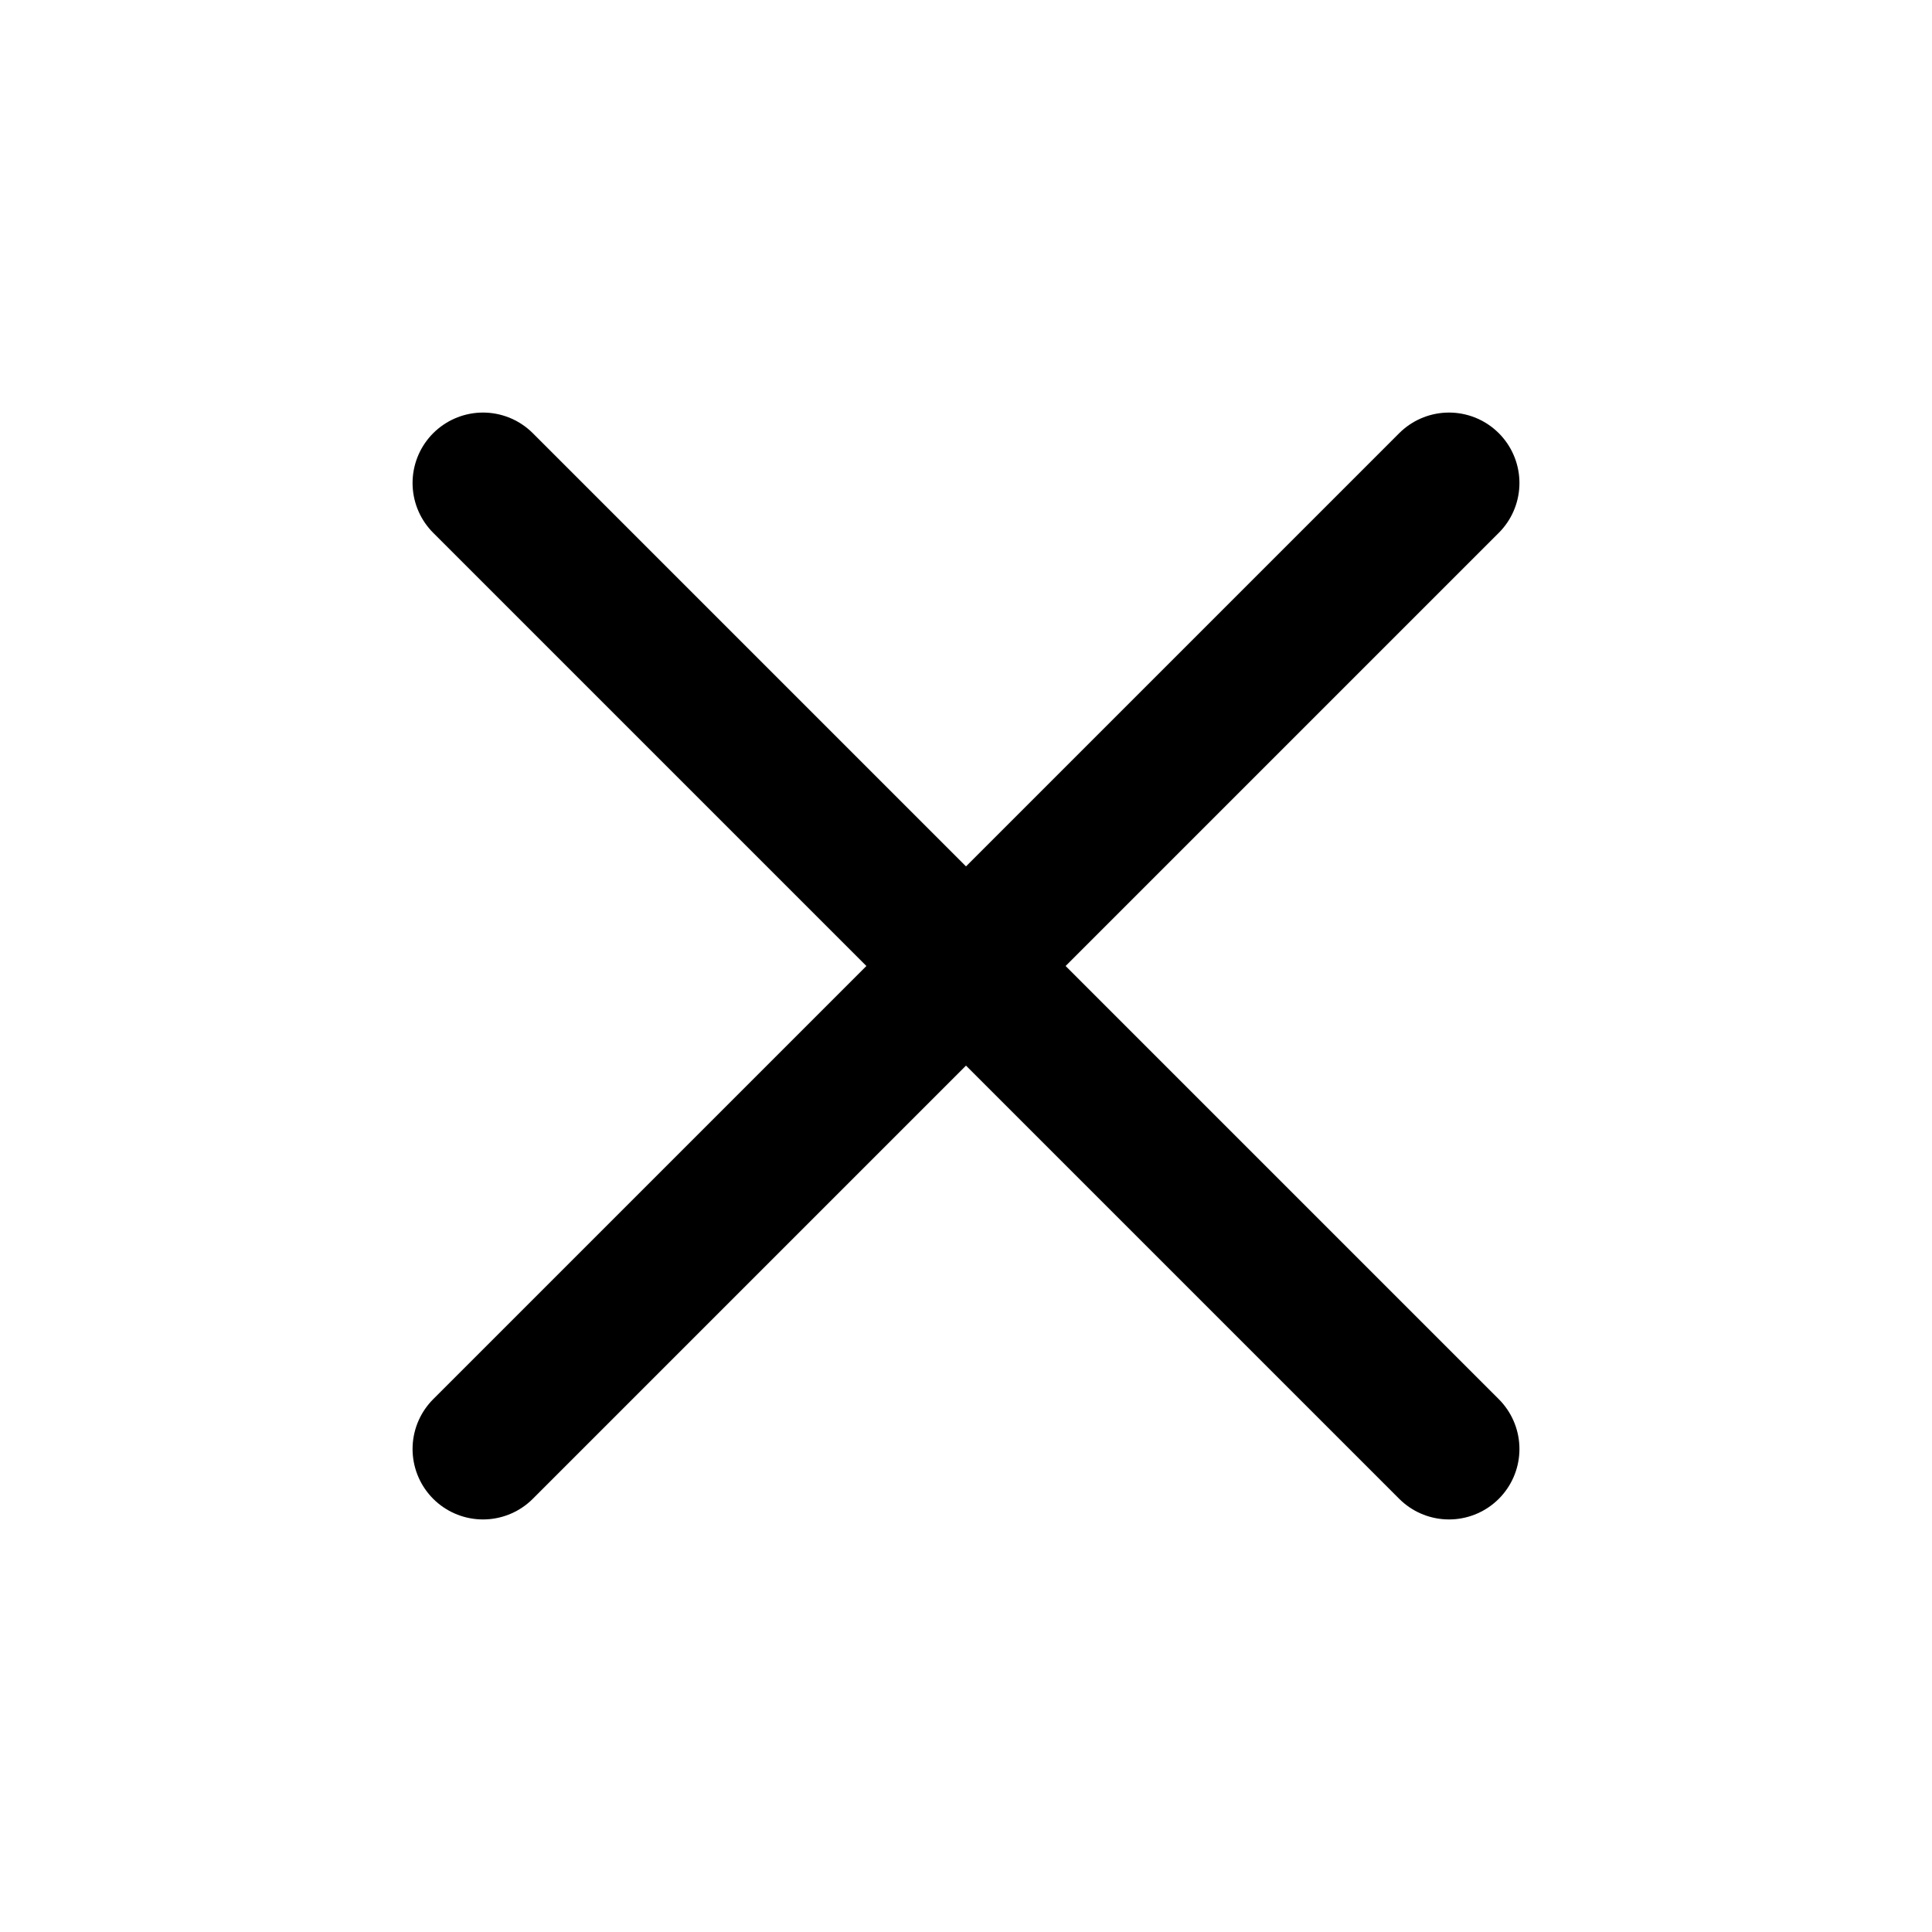
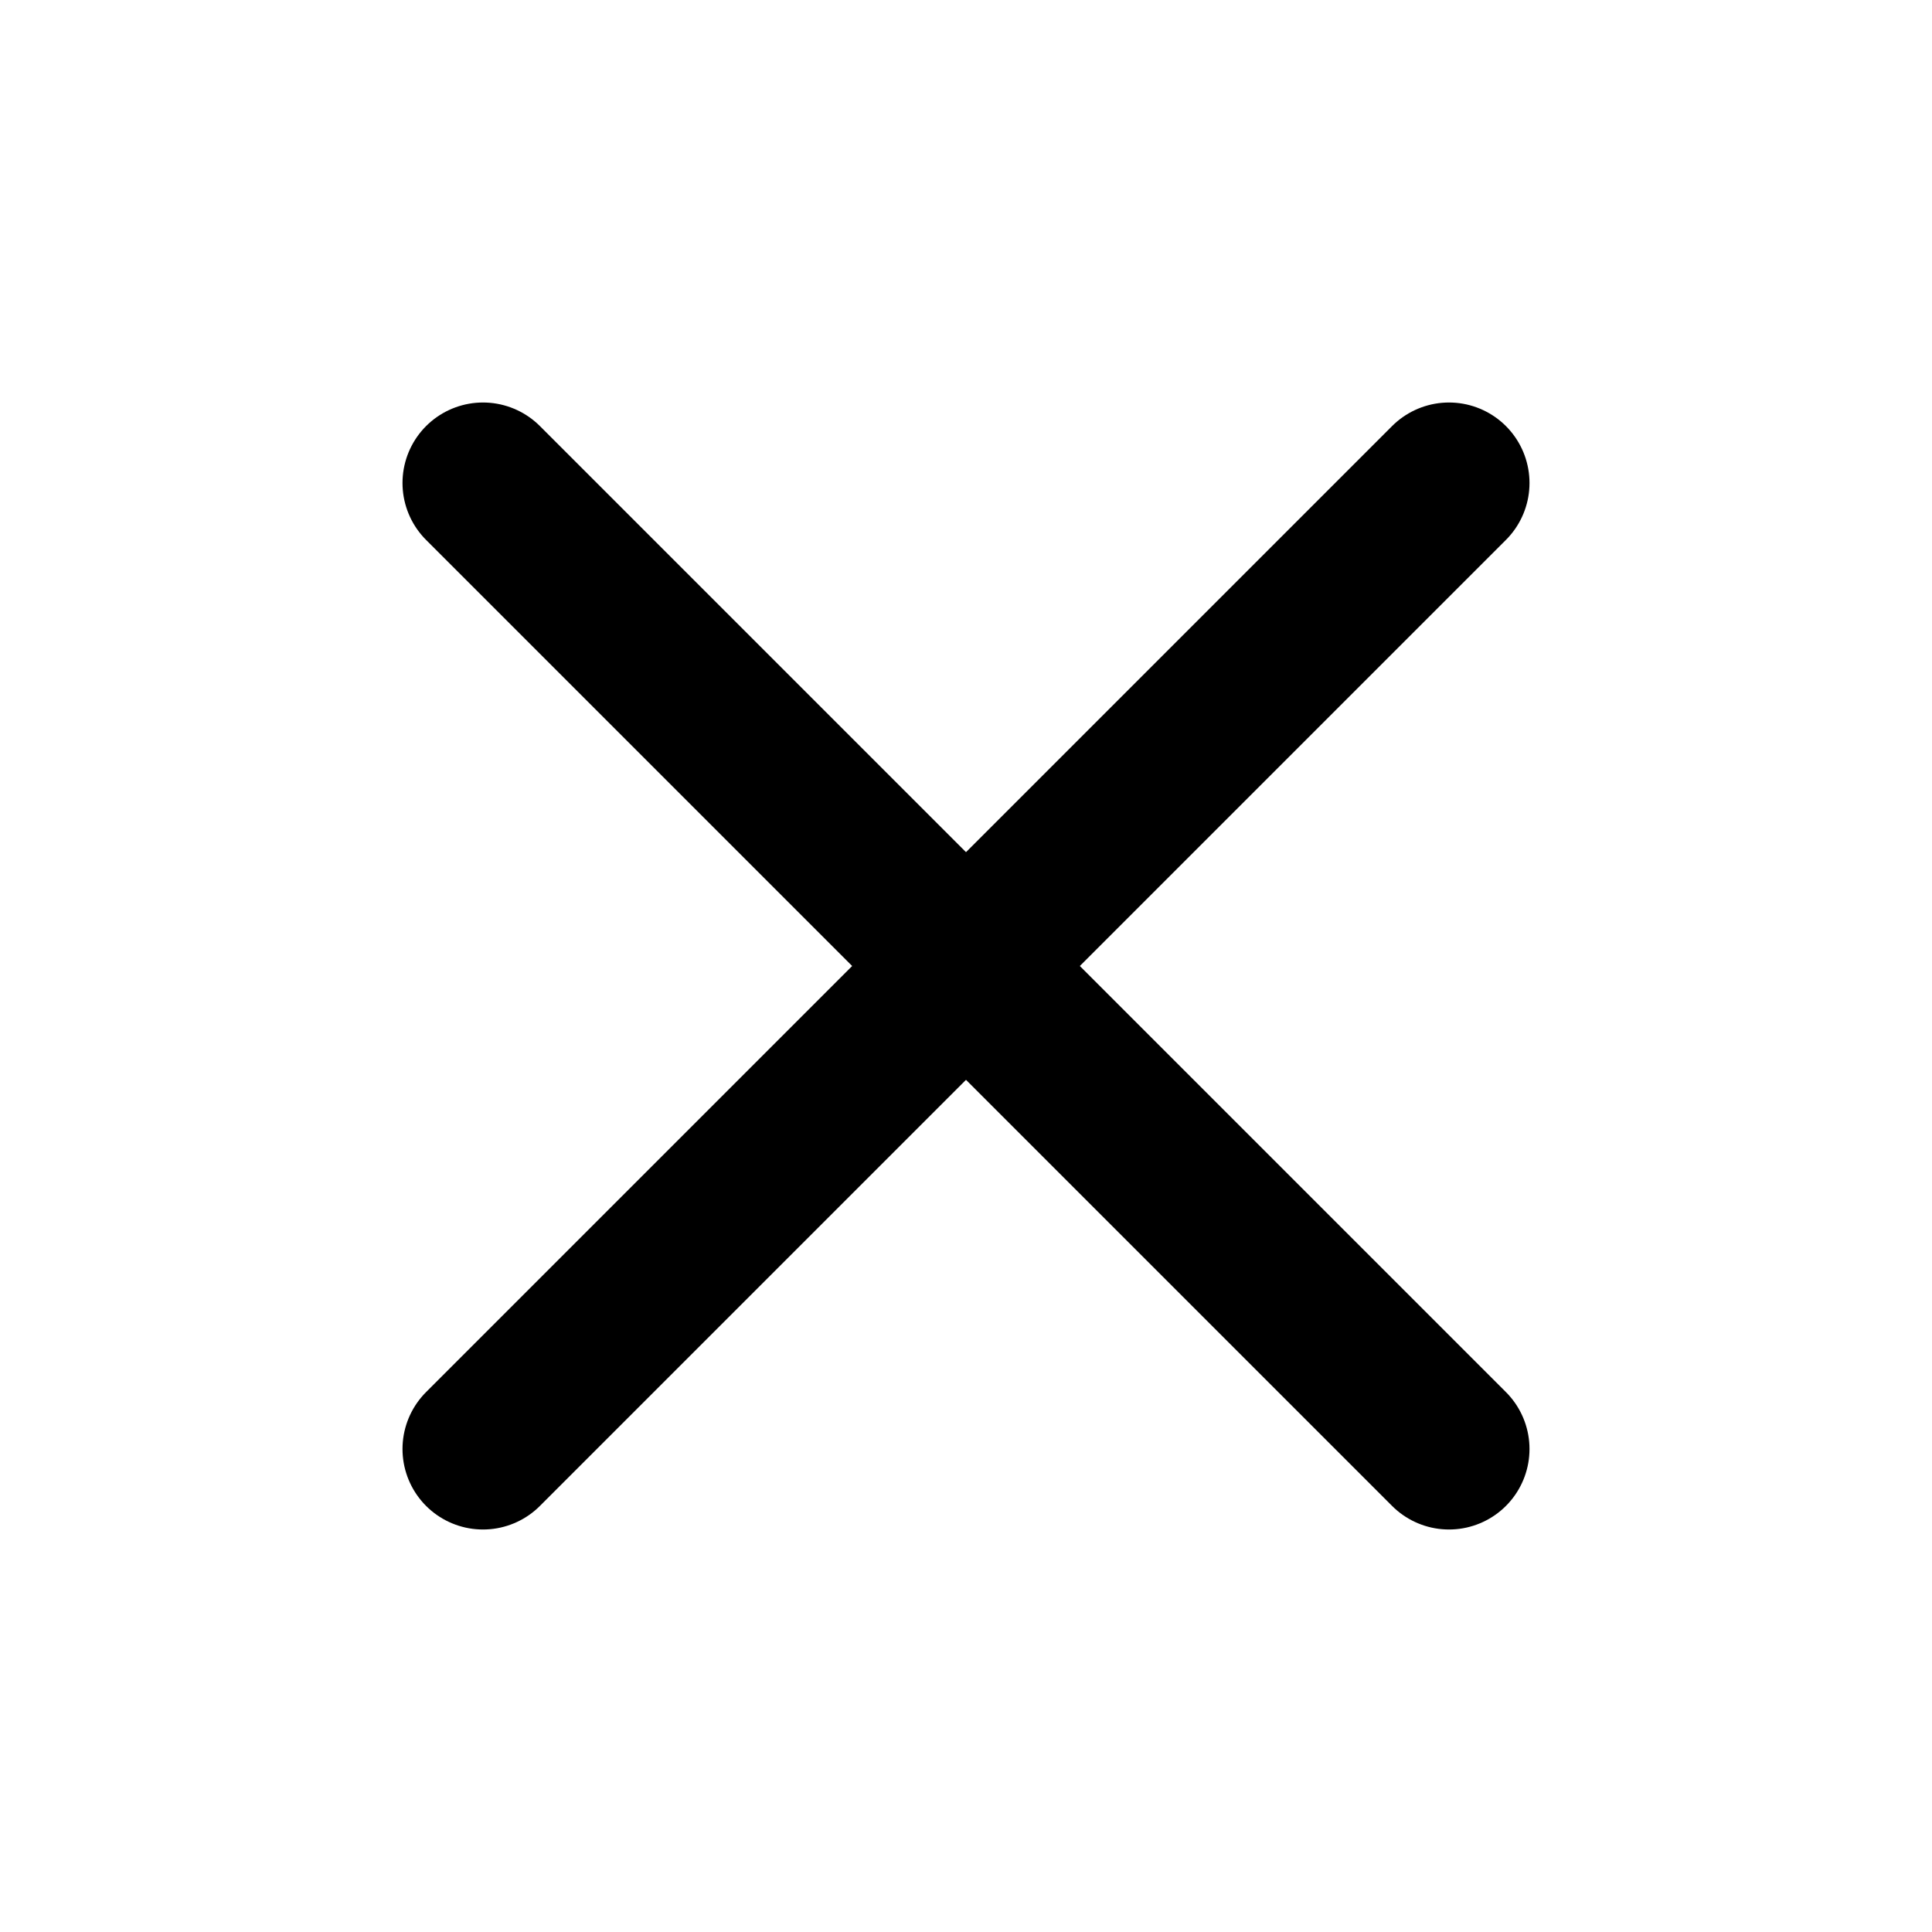
- <svg xmlns="http://www.w3.org/2000/svg" class="lucide lucide-x" width="24" height="24" viewBox="0 0 24 24" fill="none" stroke="currentColor" stroke-width="1.75" stroke-linecap="round" stroke-linejoin="round">
+ <svg xmlns="http://www.w3.org/2000/svg" class="lucide lucide-x" width="24" height="24" viewBox="0 0 24 24" fill="none" stroke="currentColor" stroke-width="2" stroke-linecap="round" stroke-linejoin="round">
  <path d="M18 6 6 18" />
  <path d="m6 6 12 12" />
</svg>
